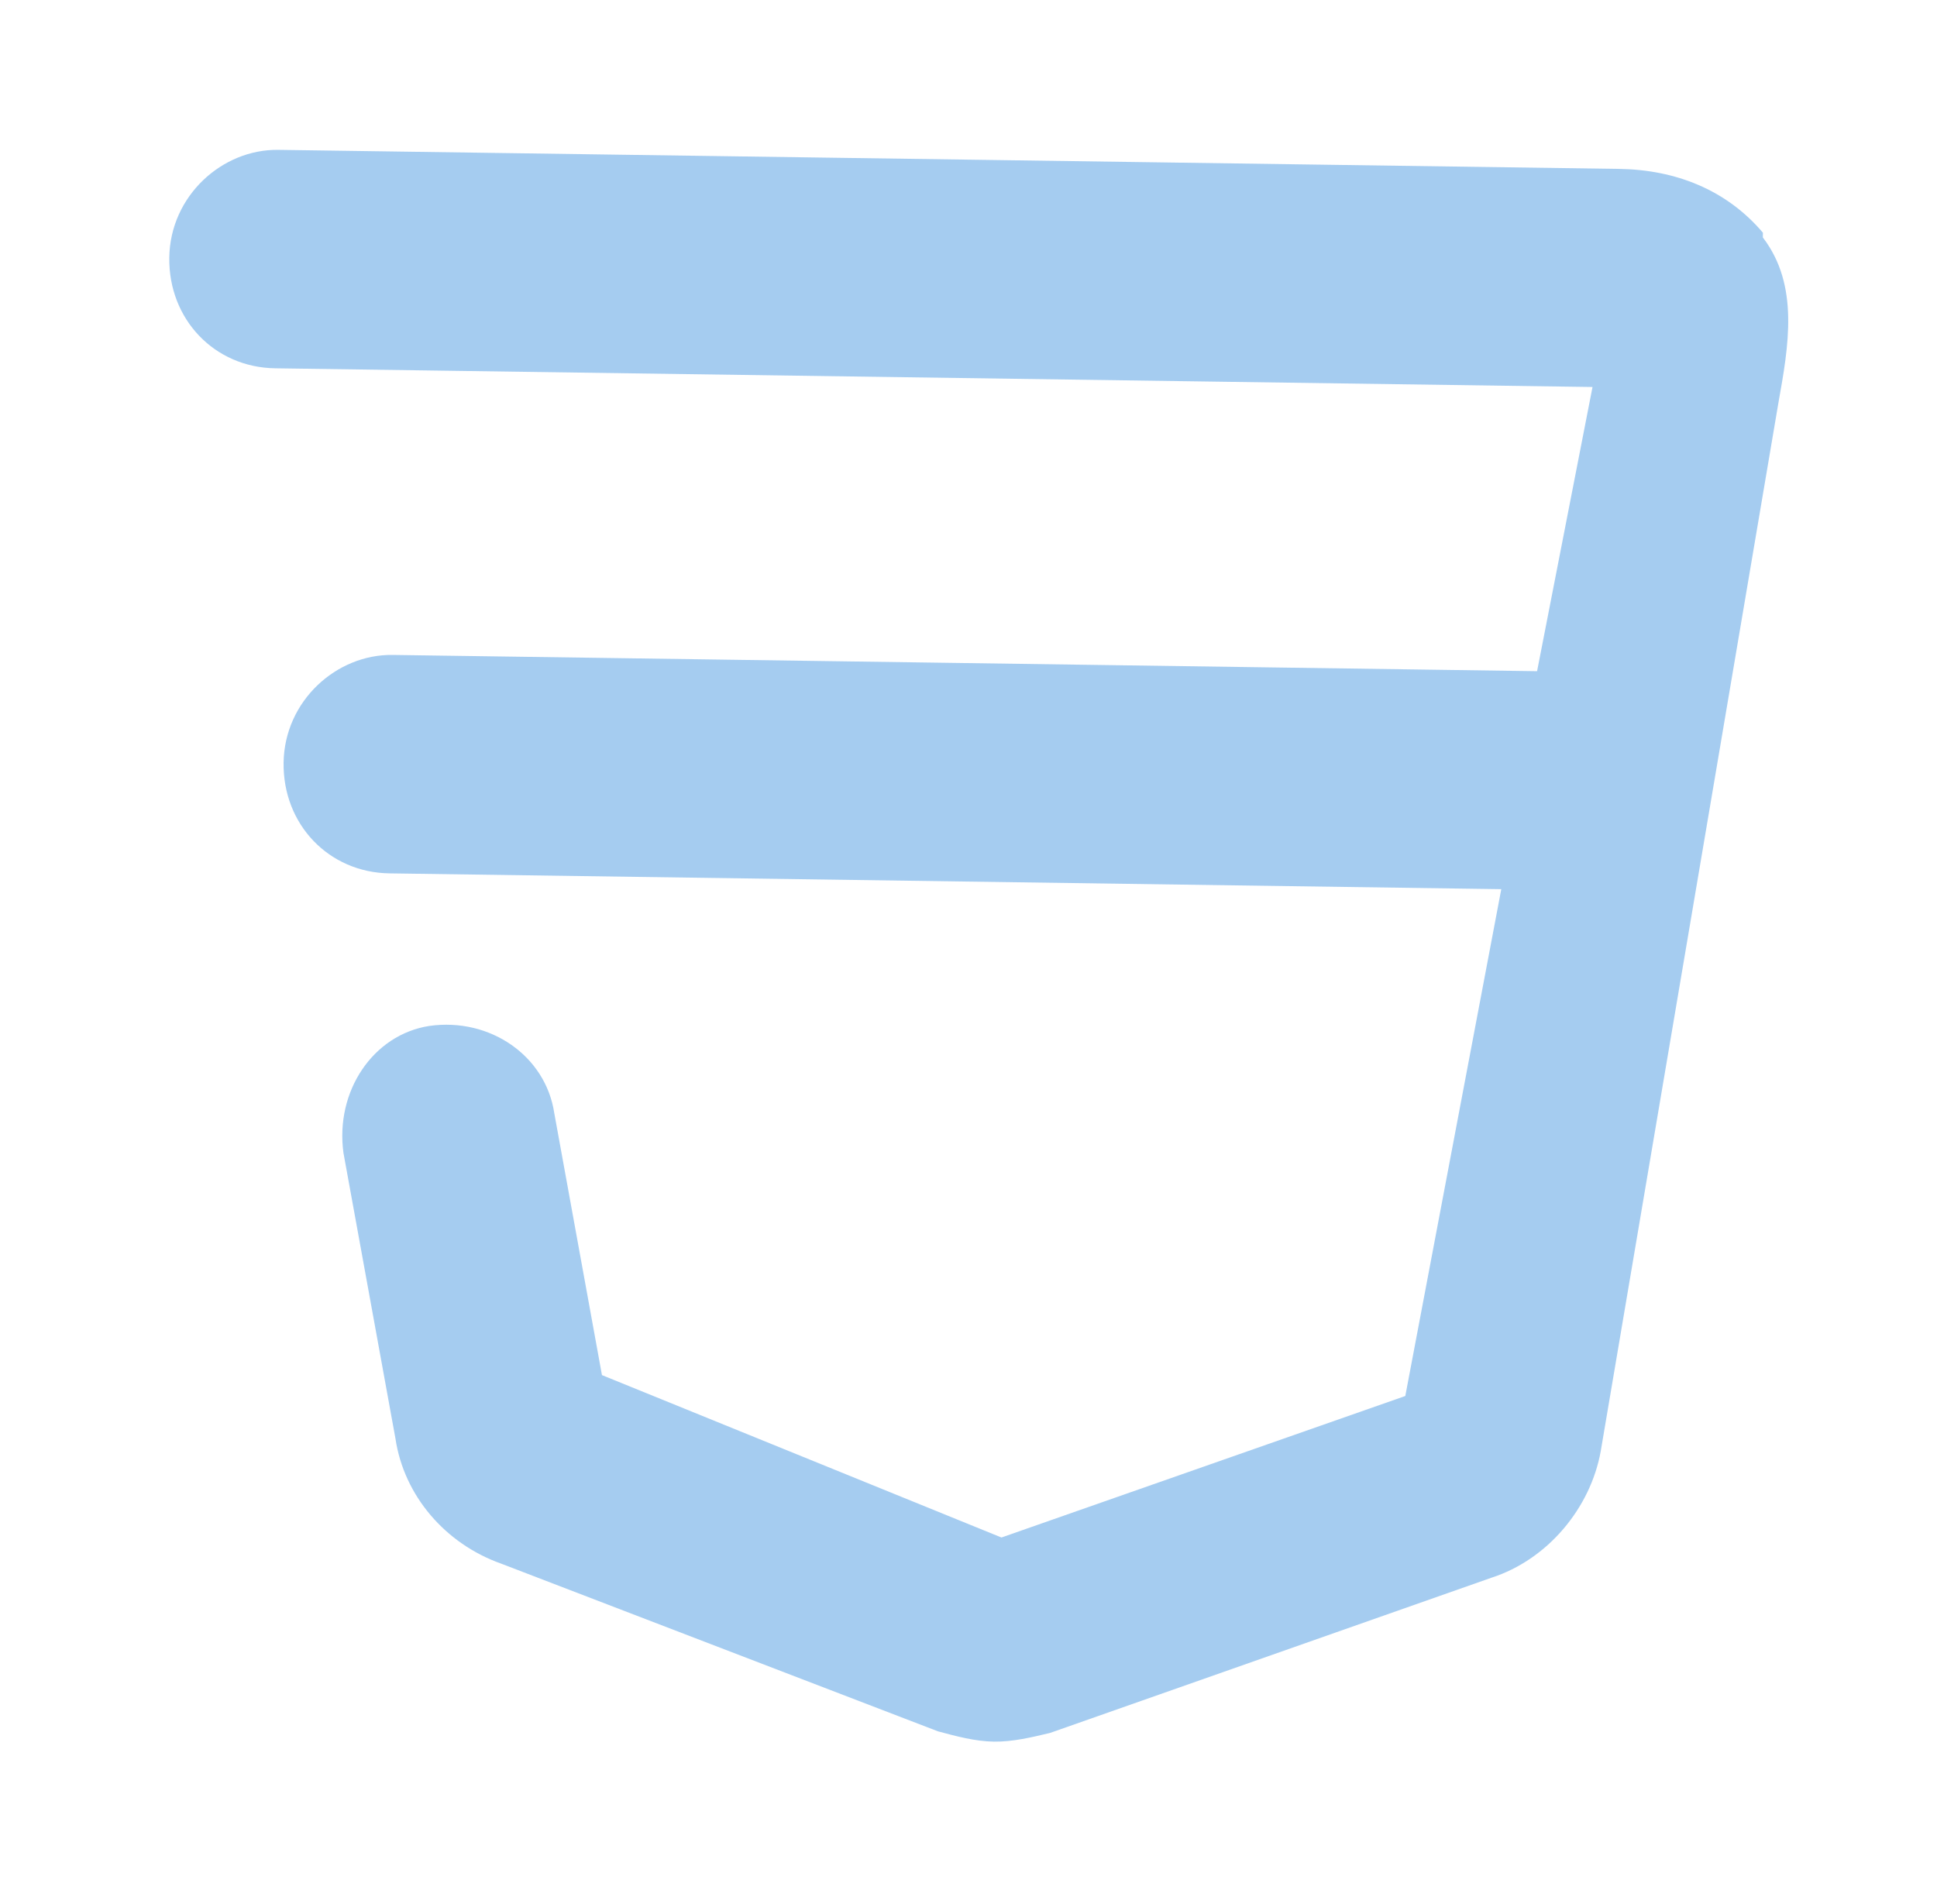
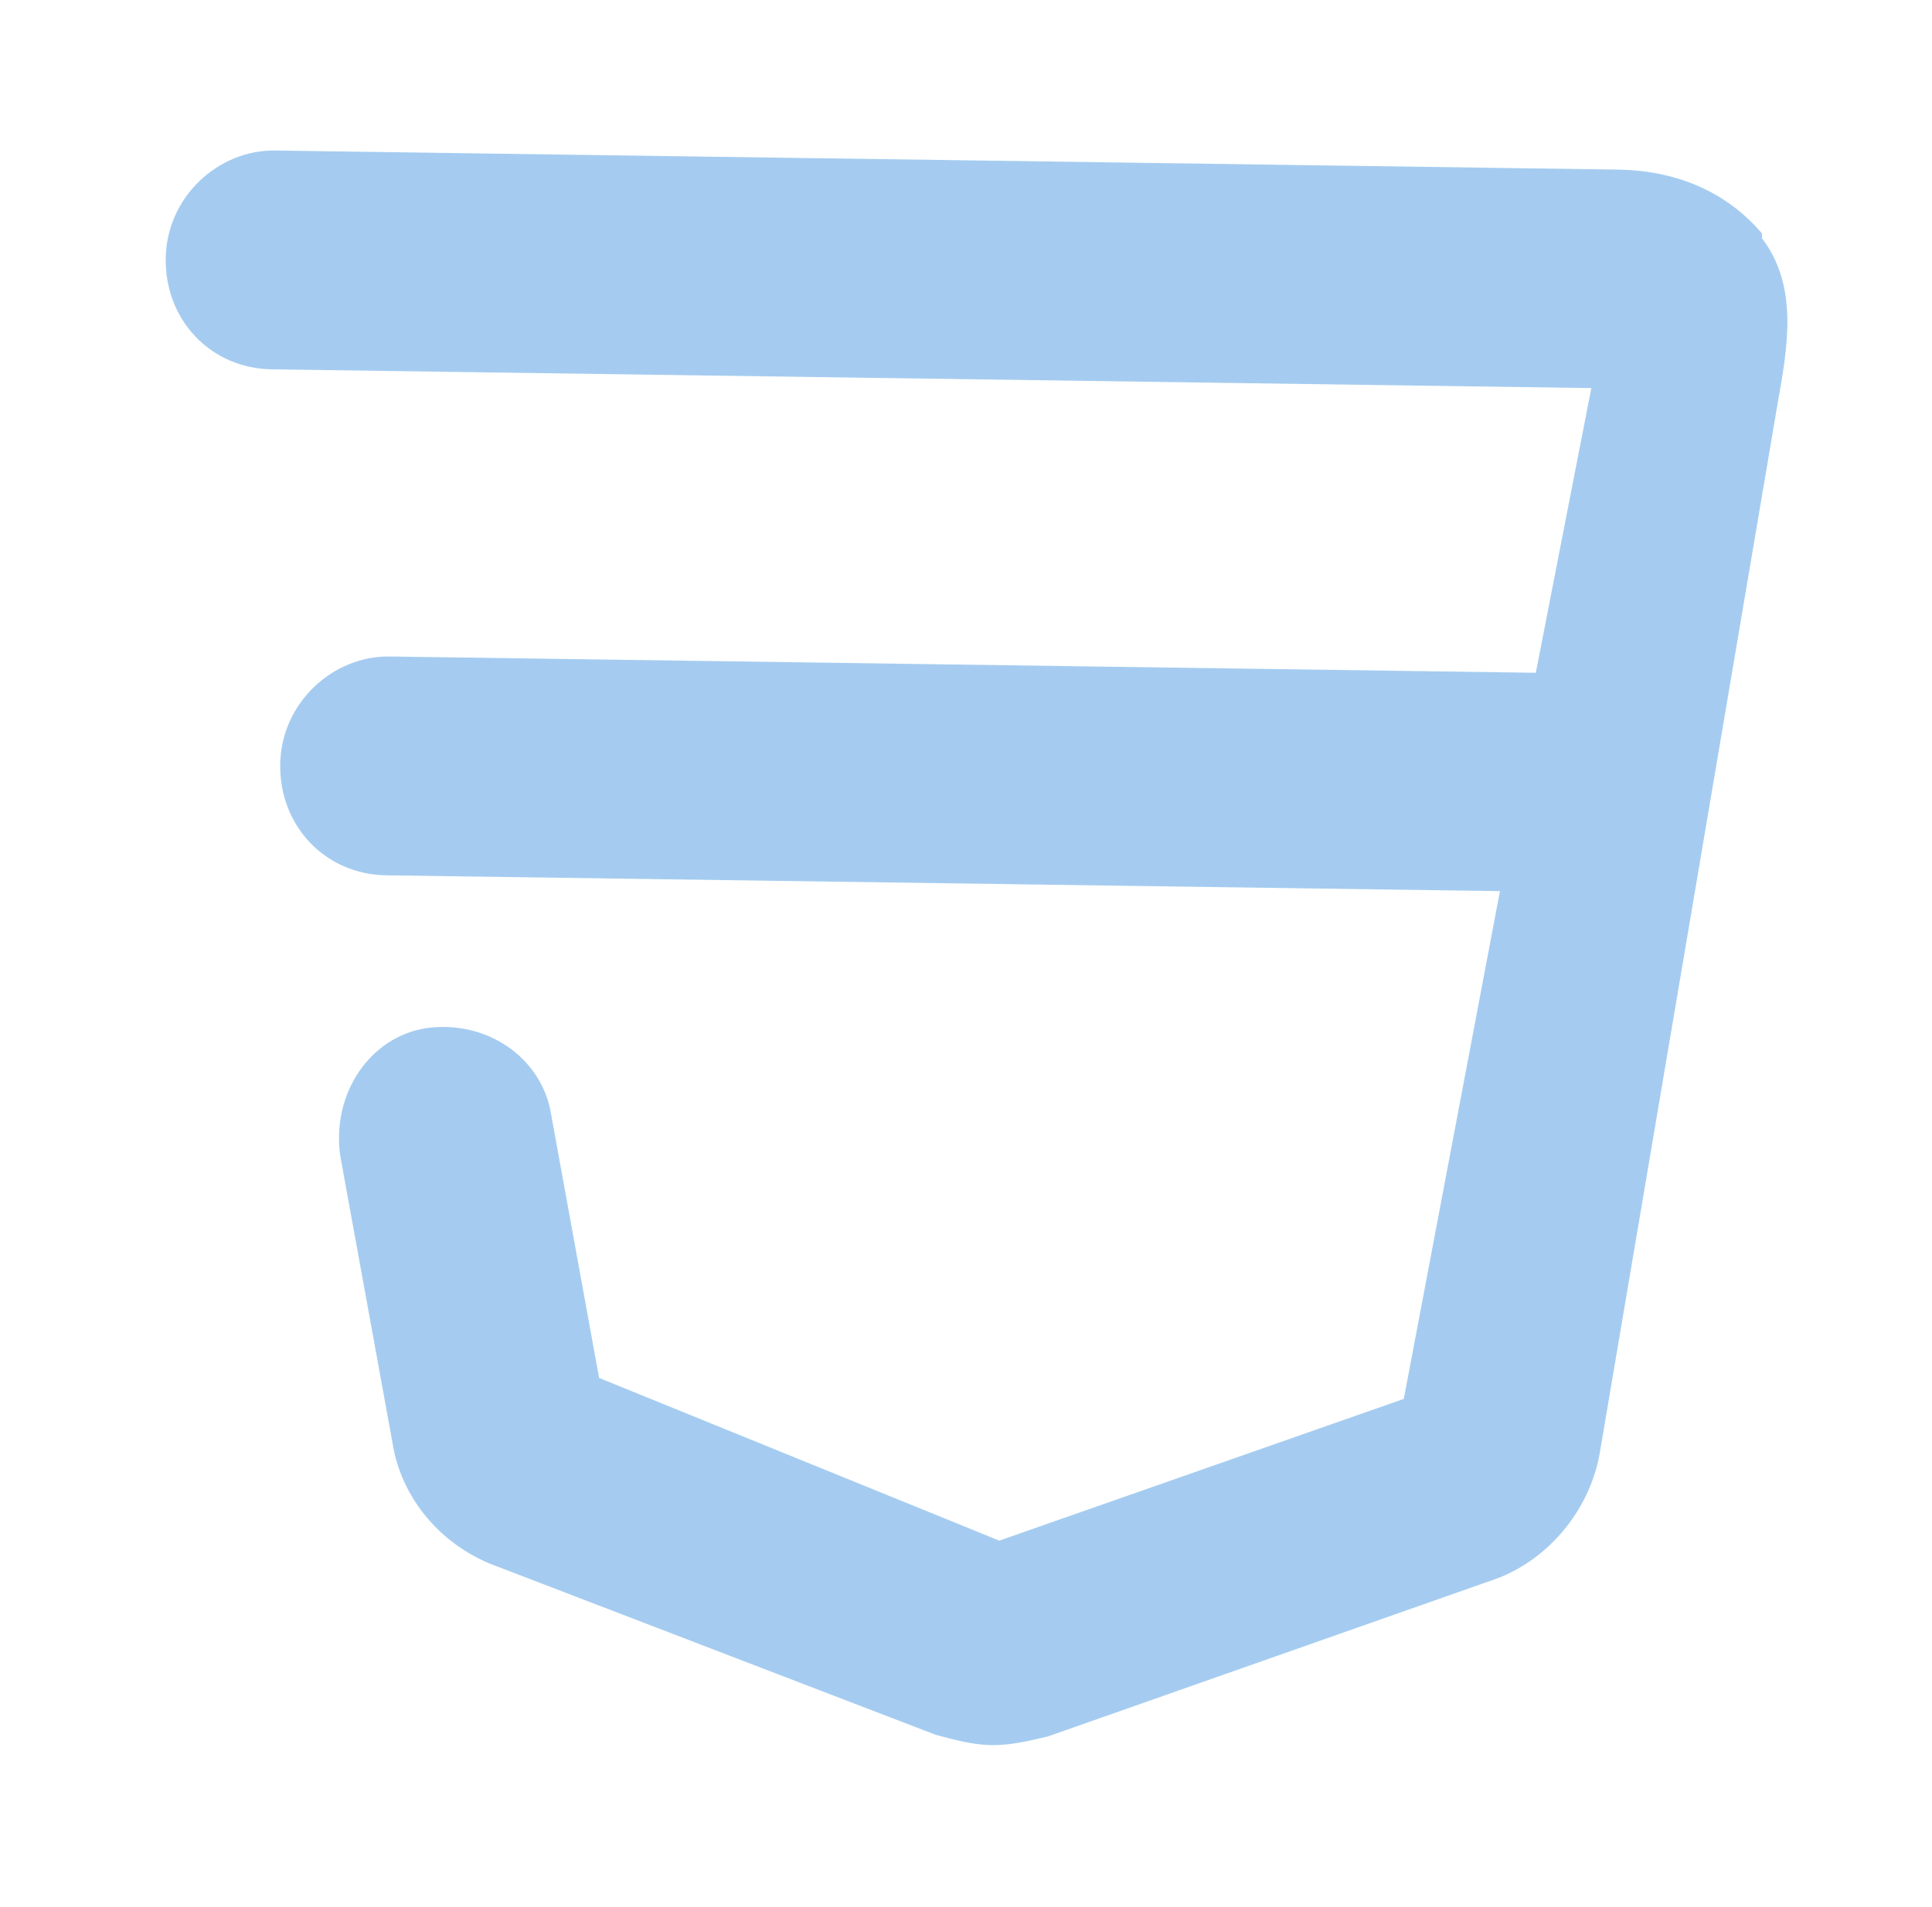
- <svg xmlns="http://www.w3.org/2000/svg" width="235" height="231" viewBox="0 0 235 231" fill="none">
-   <path d="M213.88 28.237C209.419 22.986 203.218 20.593 196.417 20.496L33.762 18.185C26.961 18.089 20.645 23.762 20.538 31.254C20.432 38.745 26.017 44.588 33.385 44.693L193.207 46.963L186.481 81.45L47.629 79.477C40.828 79.38 34.512 85.054 34.406 92.545C34.299 100.037 39.885 105.88 47.253 105.984L182.138 107.901L170.493 169.406L121.5 186.577L73.03 166.869L67.246 135.086C66.211 128.155 59.475 123.449 52.091 124.497C45.274 125.552 40.642 132.403 41.669 139.91L47.979 174.582C49.014 181.513 54.033 187.348 60.801 189.749L113.796 210.099C116.055 210.707 118.314 211.316 120.581 211.348C122.848 211.38 125.123 210.836 127.398 210.292L180.95 191.456C187.784 189.248 192.975 182.982 194.207 176.083L215.756 48.905C216.987 42.007 218.324 34.64 213.871 28.813L213.88 28.237Z" fill="#A5CCF0" />
+ <svg xmlns="http://www.w3.org/2000/svg" width="234" height="231" viewBox="0 0 234 231" fill="none">
+   <path d="M213.412 28.285C208.952 23.034 202.75 20.64 195.949 20.544L33.294 18.233C26.493 18.136 20.177 23.81 20.071 31.302C19.964 38.793 25.55 44.636 32.917 44.74L192.739 47.011L186.014 81.497L47.162 79.525C40.361 79.428 34.045 85.102 33.938 92.593C33.832 100.084 39.417 105.927 46.785 106.032L181.67 107.948L170.026 169.454L121.032 186.625L72.562 166.916L66.778 135.134C65.743 128.203 59.008 123.497 51.624 124.544C44.806 125.6 40.174 132.451 41.201 139.958L47.511 174.63C48.546 181.561 53.565 187.396 60.333 189.797L113.329 210.146C115.588 210.755 117.846 211.363 120.113 211.396C122.38 211.428 124.655 210.884 126.931 210.34L180.483 191.504C187.317 189.296 192.507 183.03 193.739 176.131L215.288 48.953C216.52 42.054 217.856 34.688 213.404 28.861L213.412 28.285Z" fill="#A5CCF0" />
</svg>
